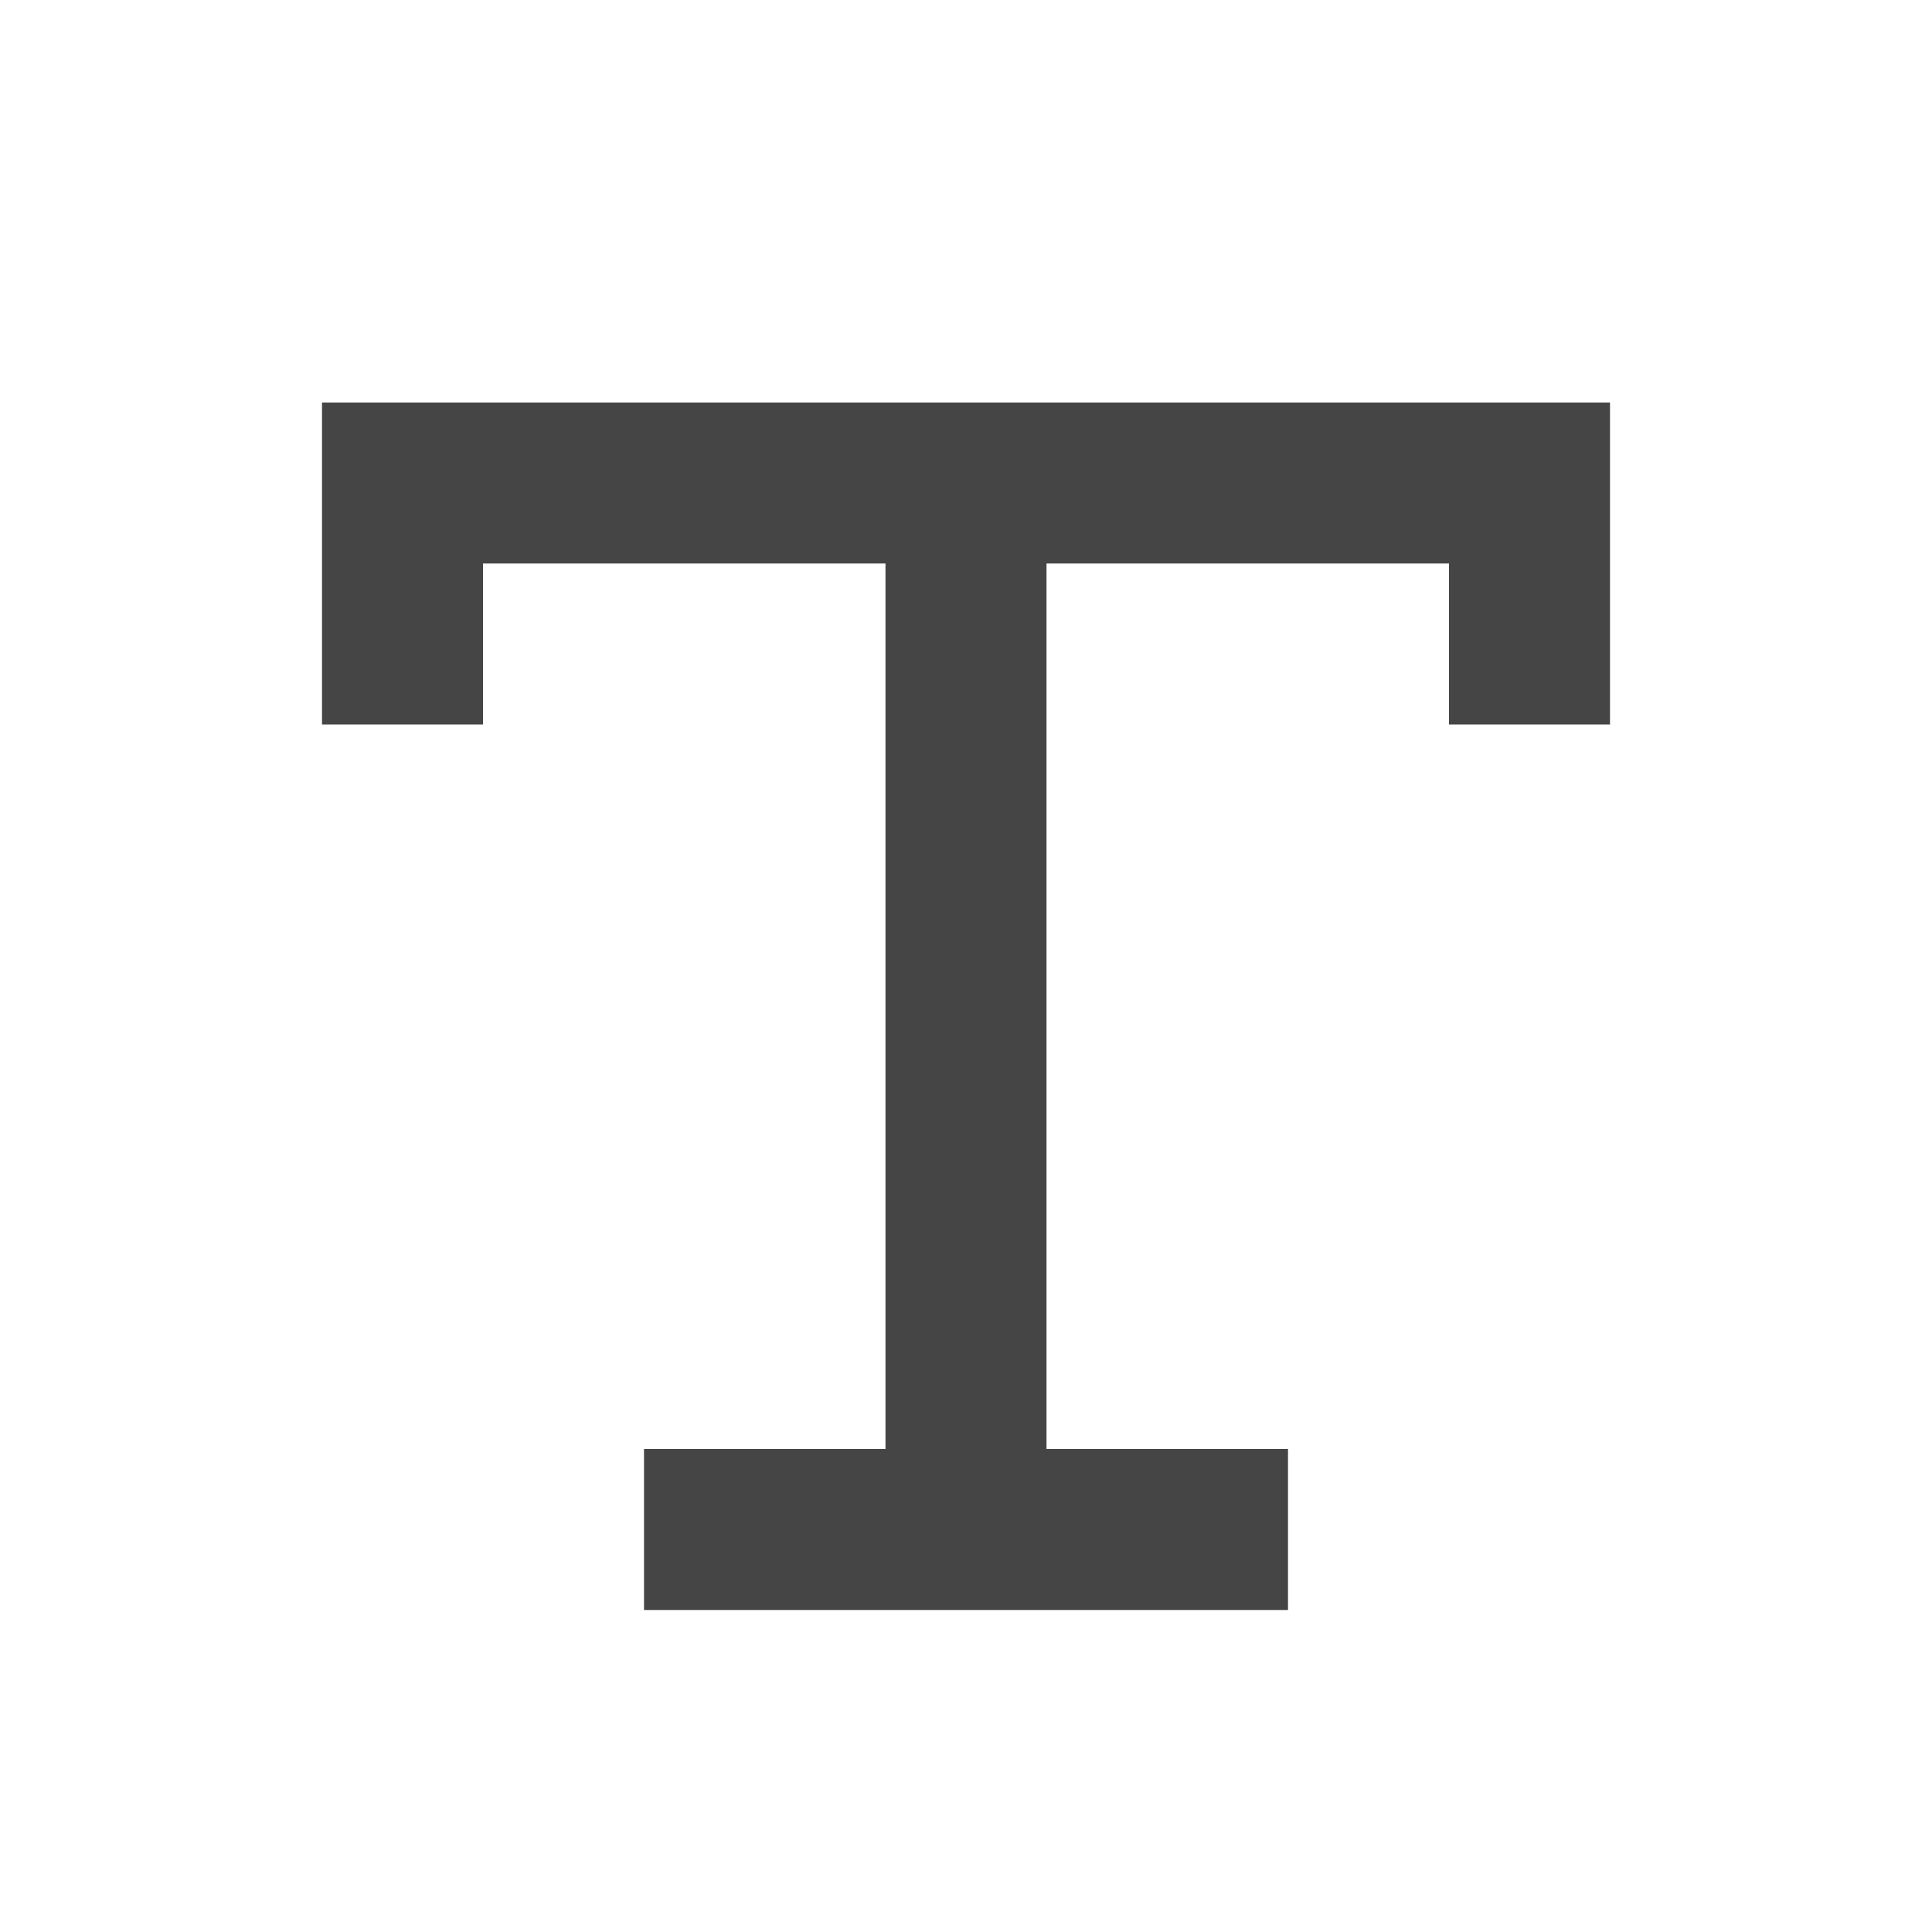
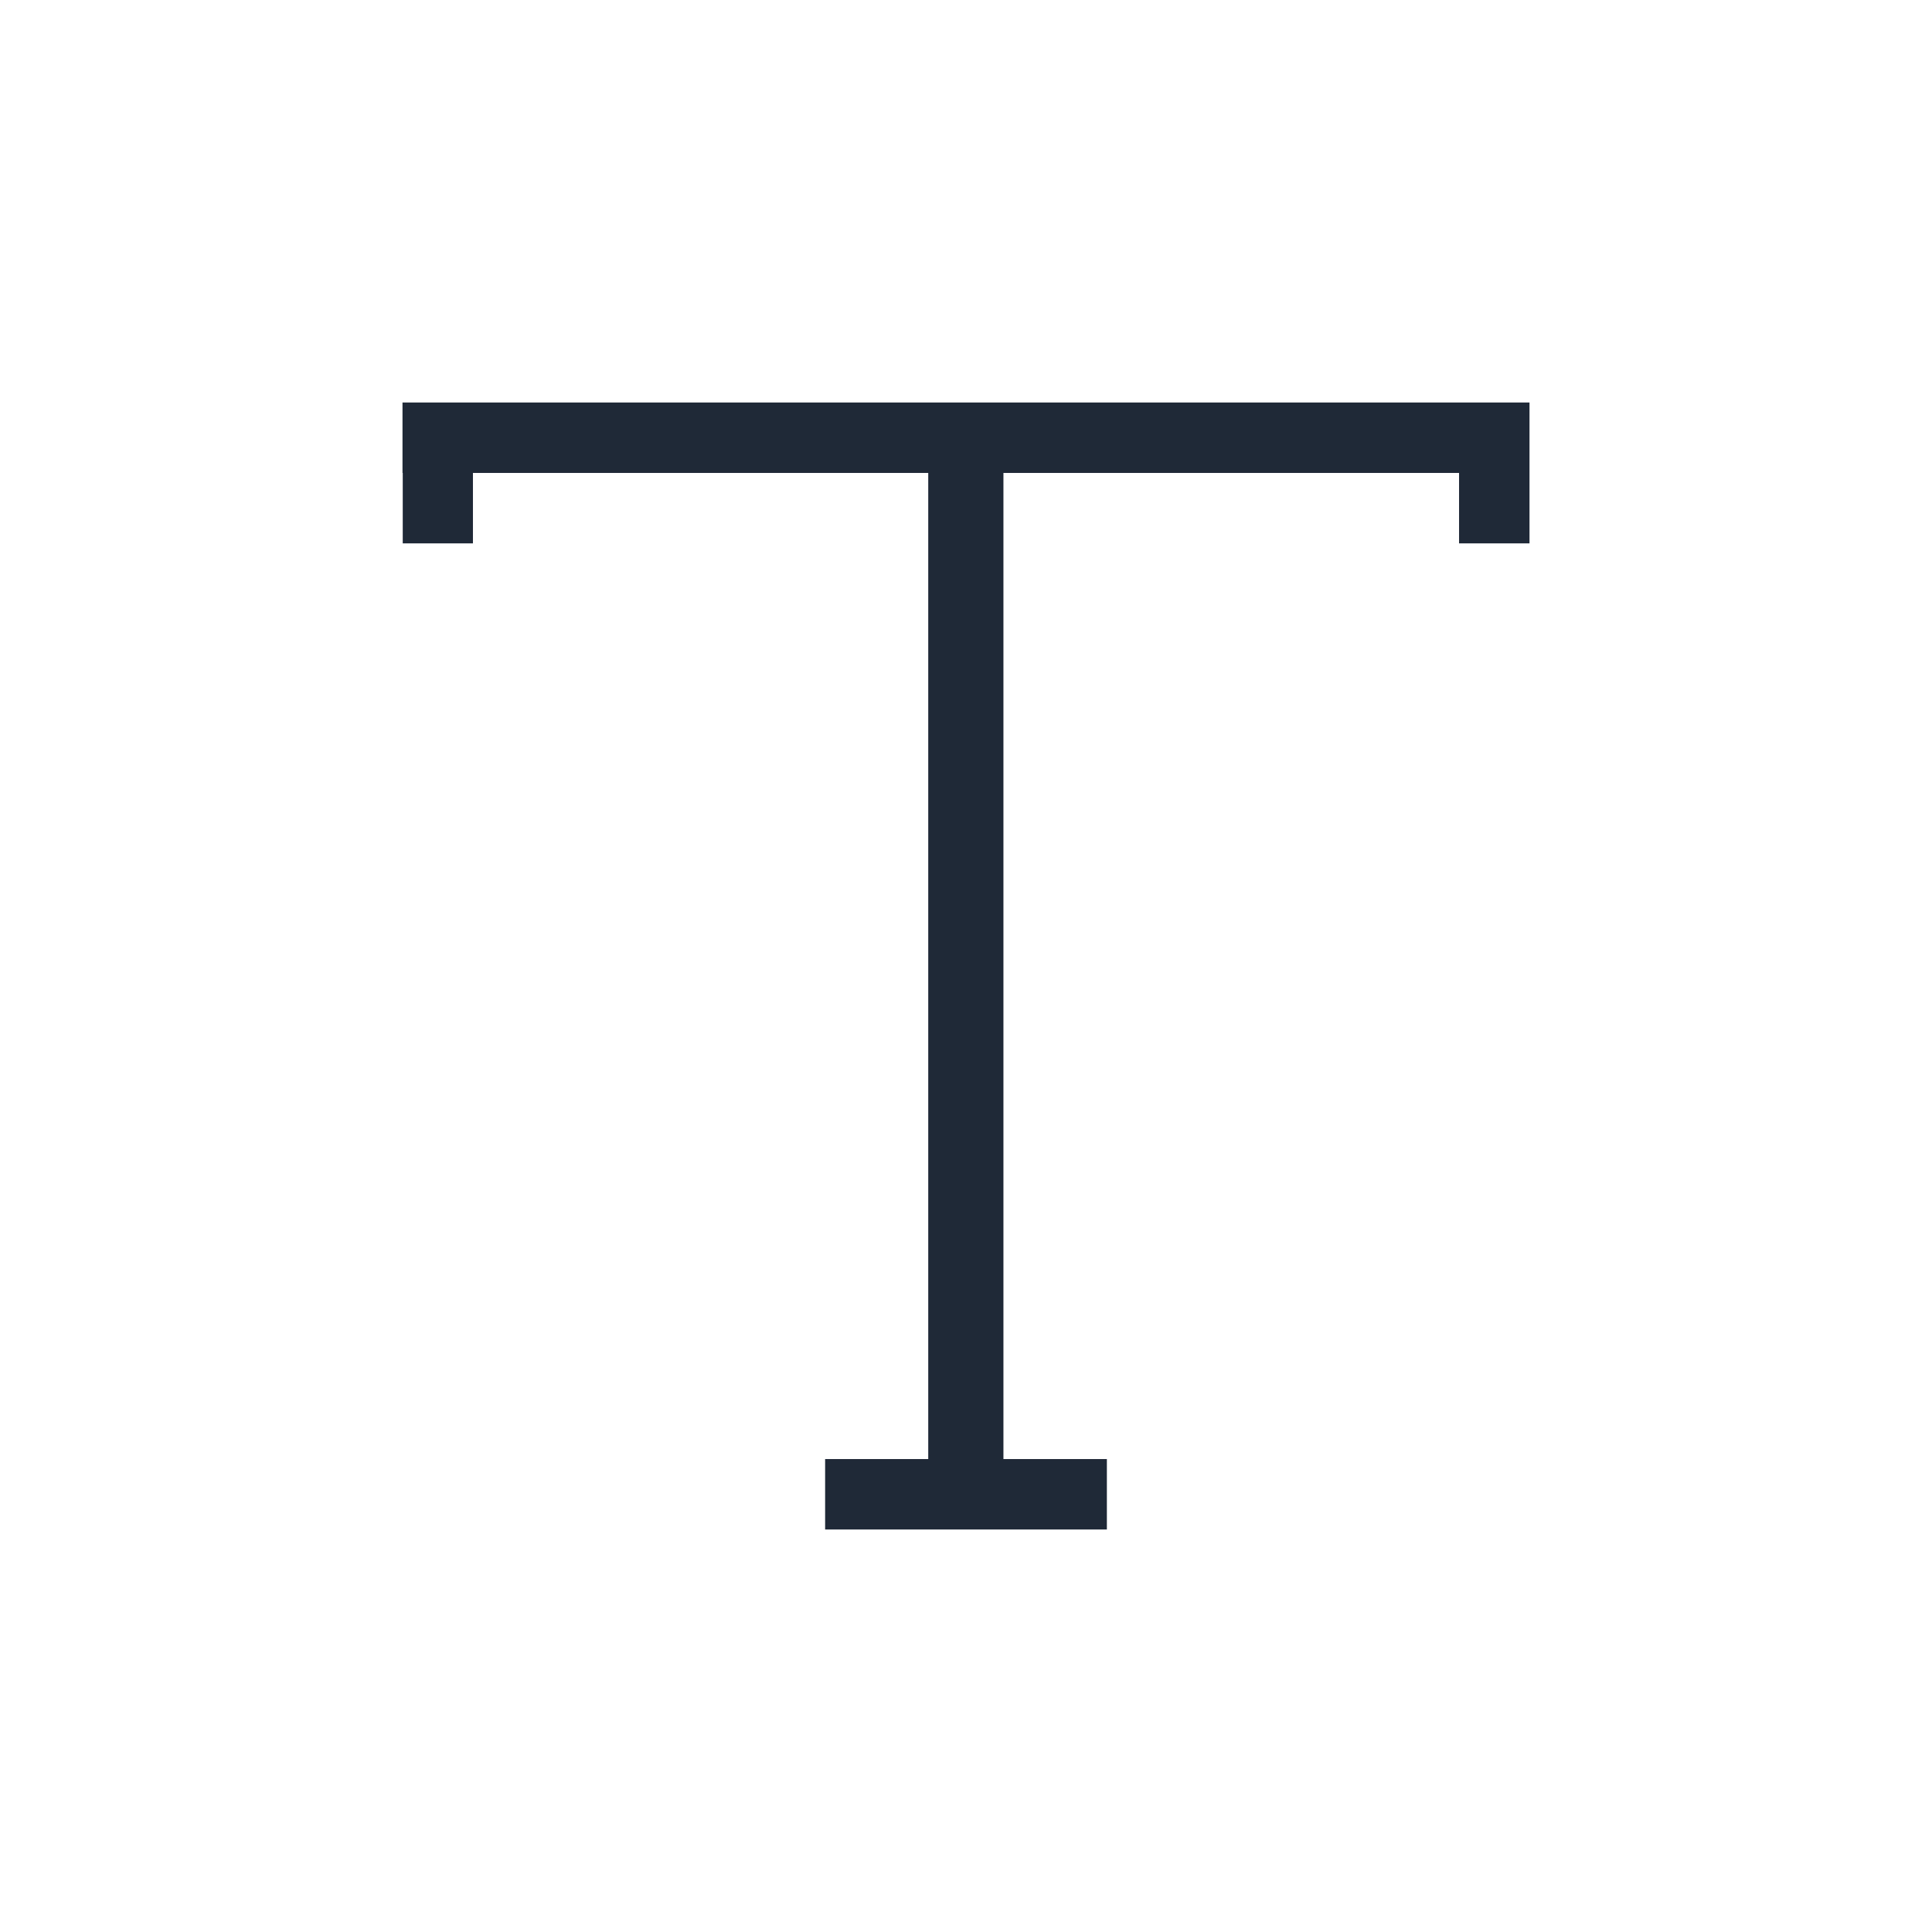
- <svg xmlns="http://www.w3.org/2000/svg" viewBox="0 0 24 24">
-   <g fill="none" fill-rule="evenodd">
-     <path d="M0 0h24v24H0z" />
-     <path fill="#454545" d="M8 20v-2h3V7H6v2H4V5h16v4h-2V7h-5v11h3v2z" />
-   </g>
+ <svg xmlns="http://www.w3.org/2000/svg" width="24" height="24" viewBox="0 0 24 24" fill="none">
+   <path fill-rule="evenodd" clip-rule="evenodd" d="M12.465 5H19V6.75H18.125V5.875H12.465V18.125H13.75V19H10.25V18.125H11.531V5.875H5.875V6.75H5.003V5.875H5V5H12.465Z" fill="#1F2937" />
</svg>
